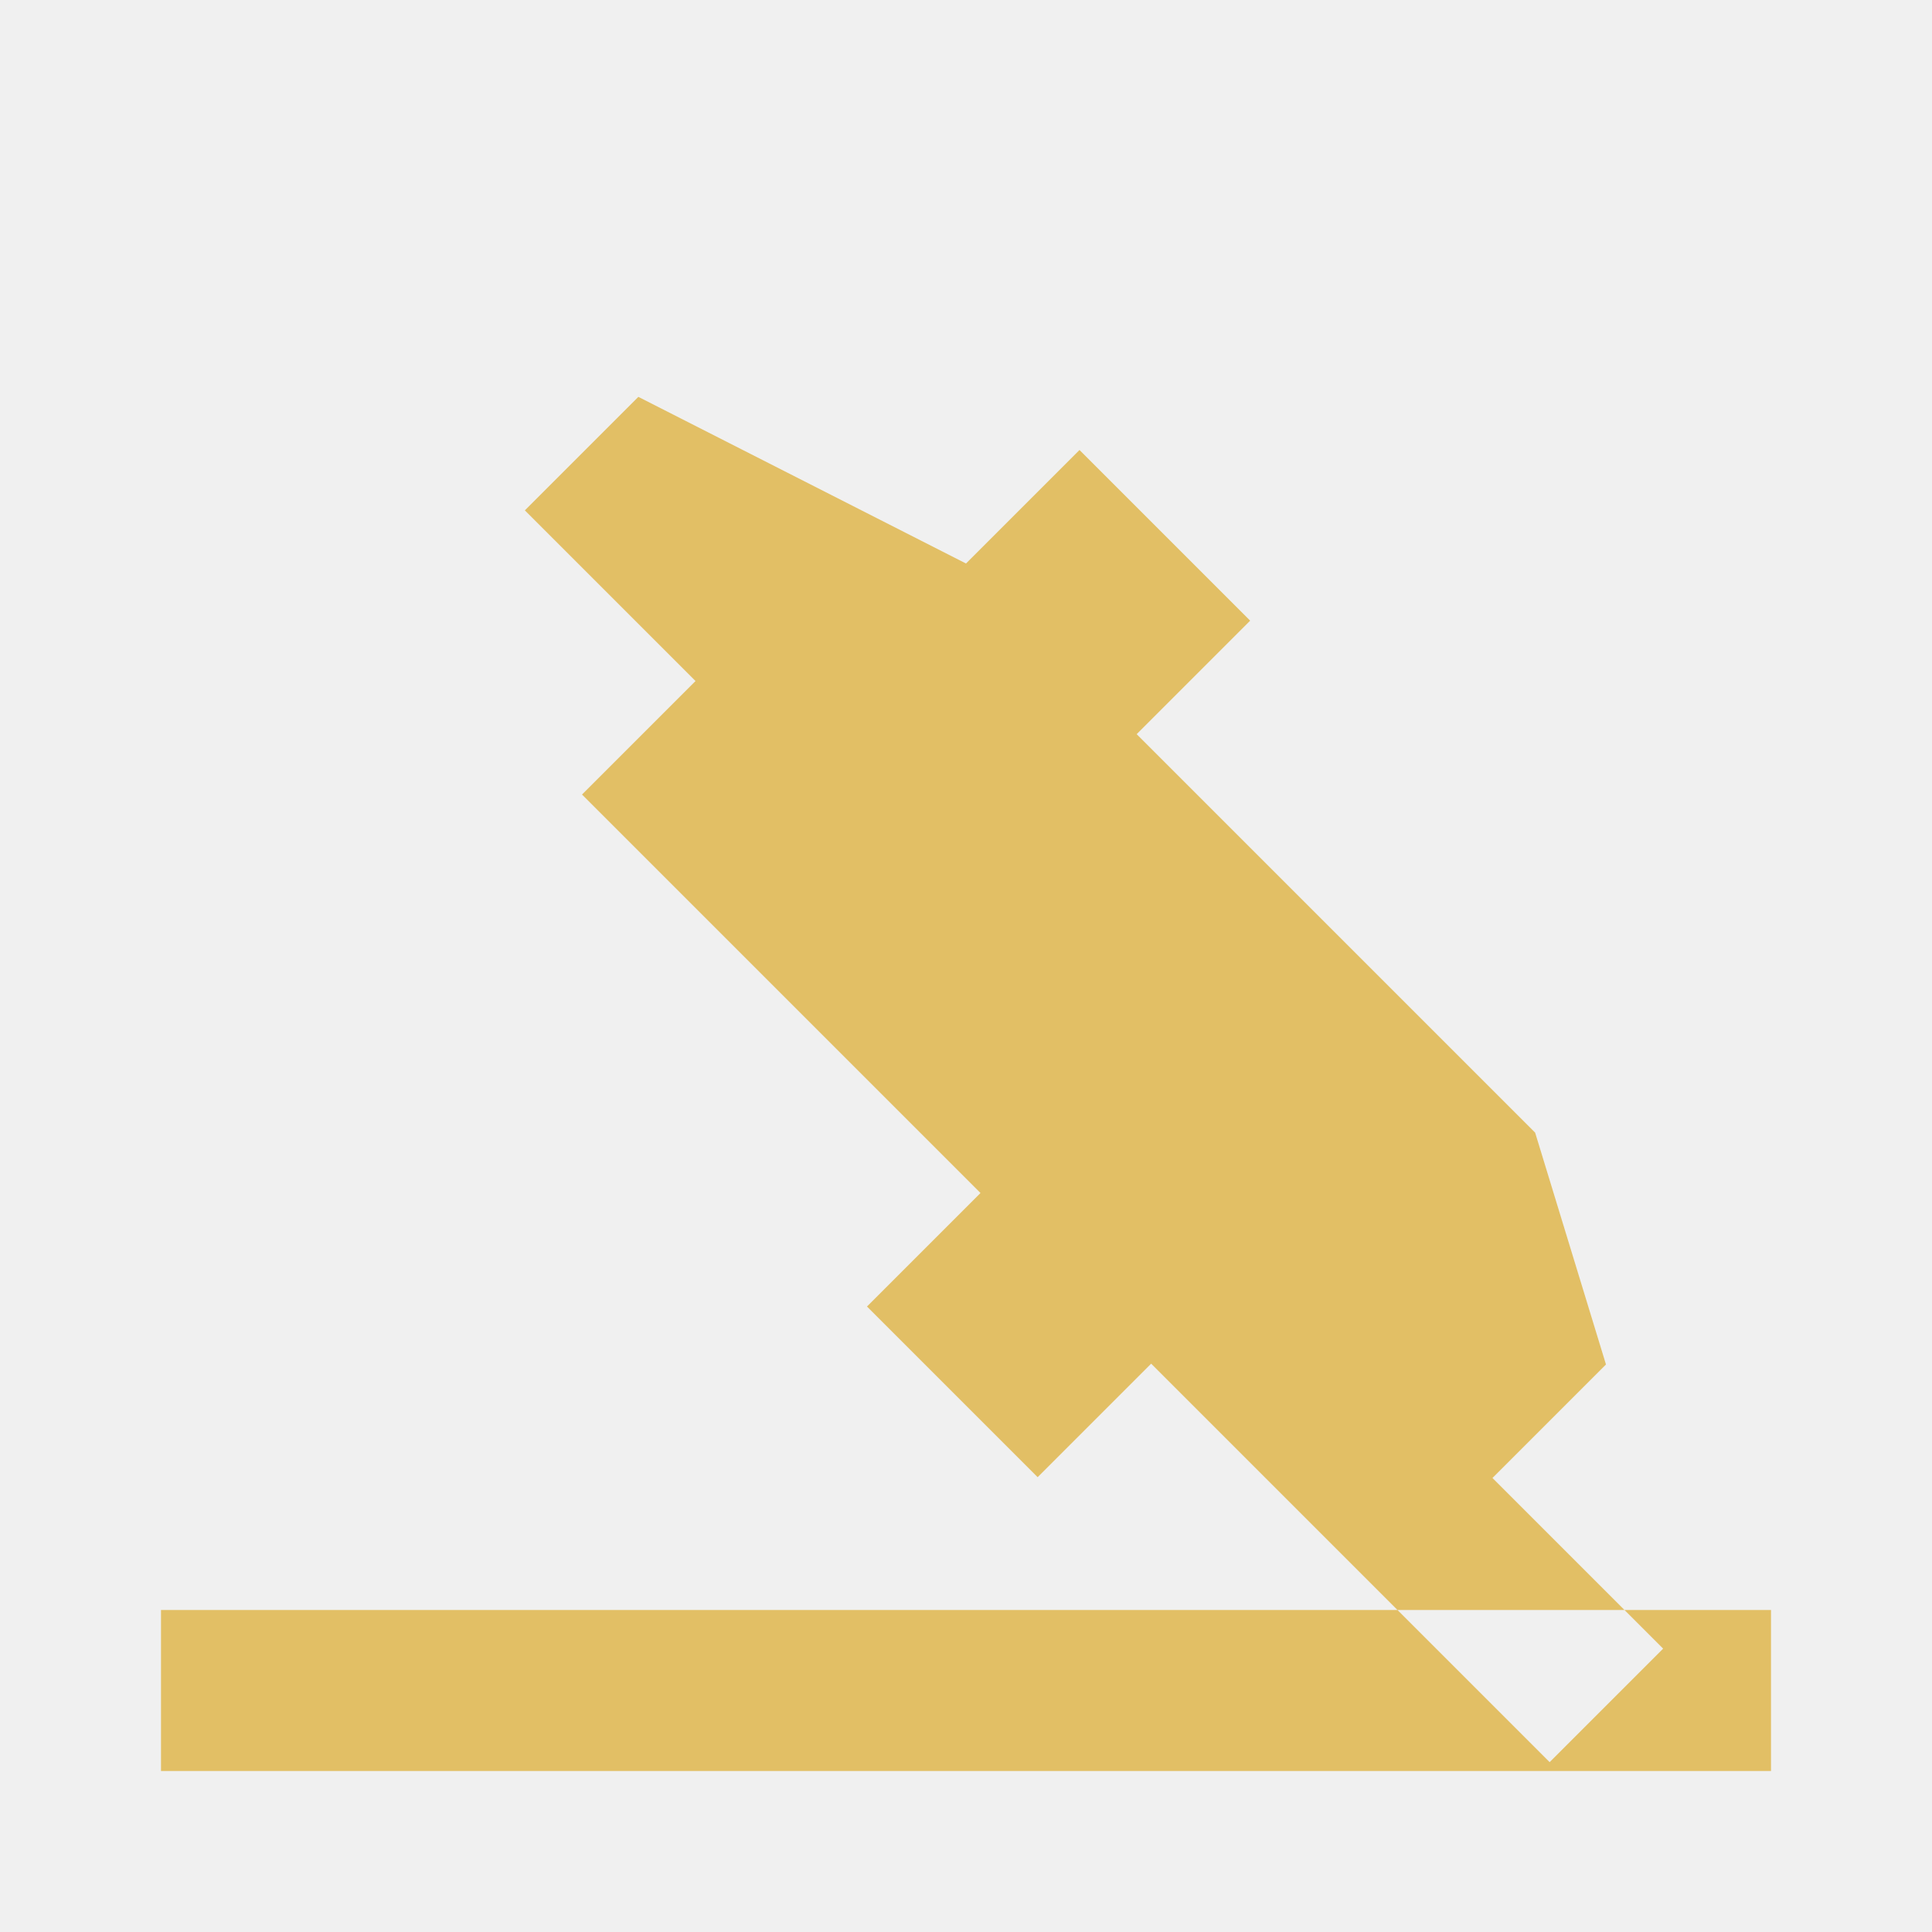
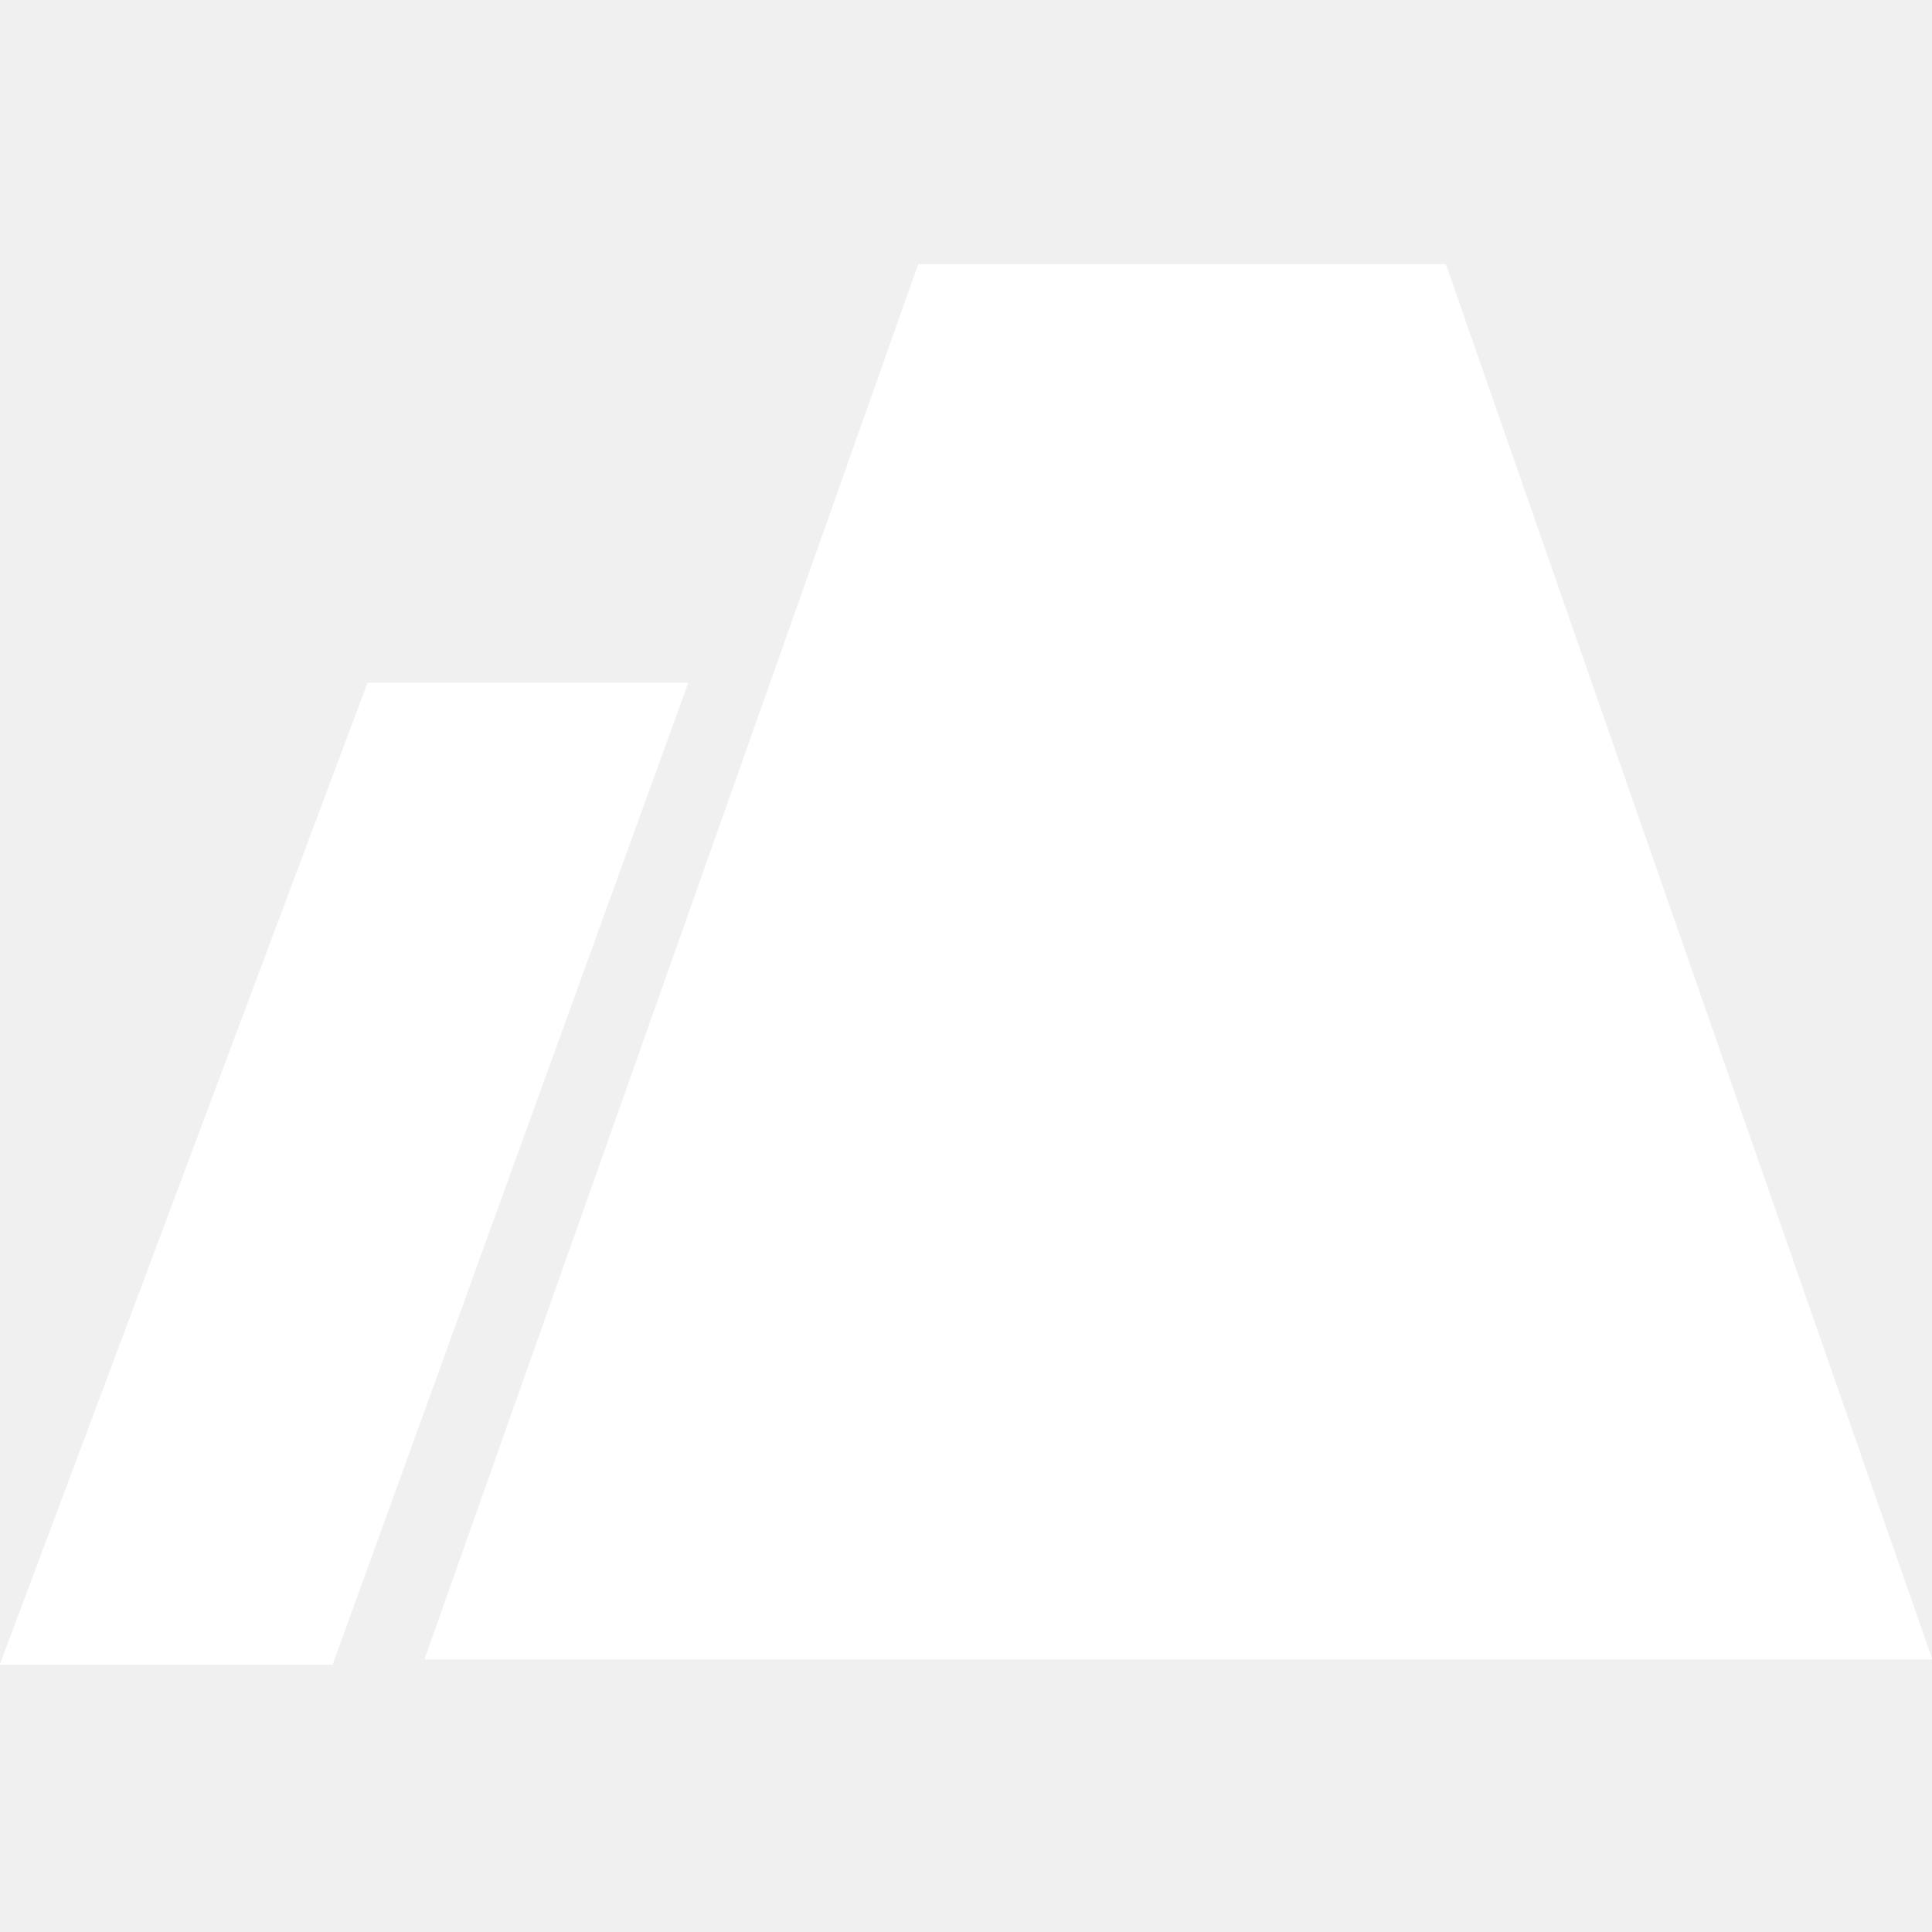
- <svg xmlns="http://www.w3.org/2000/svg" viewBox="0 0 24 24" width="48" height="48">
-   <path fill="none" d="M0 0h24v24H0z" />
-   <path fill="#E2BF65" d="M2 20h20v2H2v-2zm17.07-5.93l-4.95-4.95 1.41-1.41-2.12-2.12-1.41 1.41L7.93 4.93 6.52 6.34l2.12 2.12-1.41 1.41 4.95 4.95-1.41 1.41 2.12 2.12 1.41-1.41 4.95 4.95 1.41-1.41-2.12-2.12 1.41-1.41z" />
+ <svg xmlns="http://www.w3.org/2000/svg" width="512" height="512" viewBox="0 0 512 512" fill="none">
+   <path fill-rule="evenodd" clip-rule="evenodd" d="M112.764 439.754C112.625 439.754 112.528 439.617 112.574 439.486L243.289 70.134C243.318 70.054 243.394 70 243.479 70H383.021C383.106 70 383.183 70.054 383.211 70.135L511.987 439.487C512.032 439.618 511.935 439.754 511.797 439.754H116.692H112.764ZM0.201 441.199C0.061 441.199 -0.036 441.059 0.013 440.928L97.353 181.056C97.382 180.977 97.457 180.925 97.541 180.925H182.118C182.258 180.925 182.355 181.064 182.307 181.195L88.182 441.067C88.153 441.146 88.078 441.199 87.993 441.199H0.201Z" fill="white" />
</svg>
